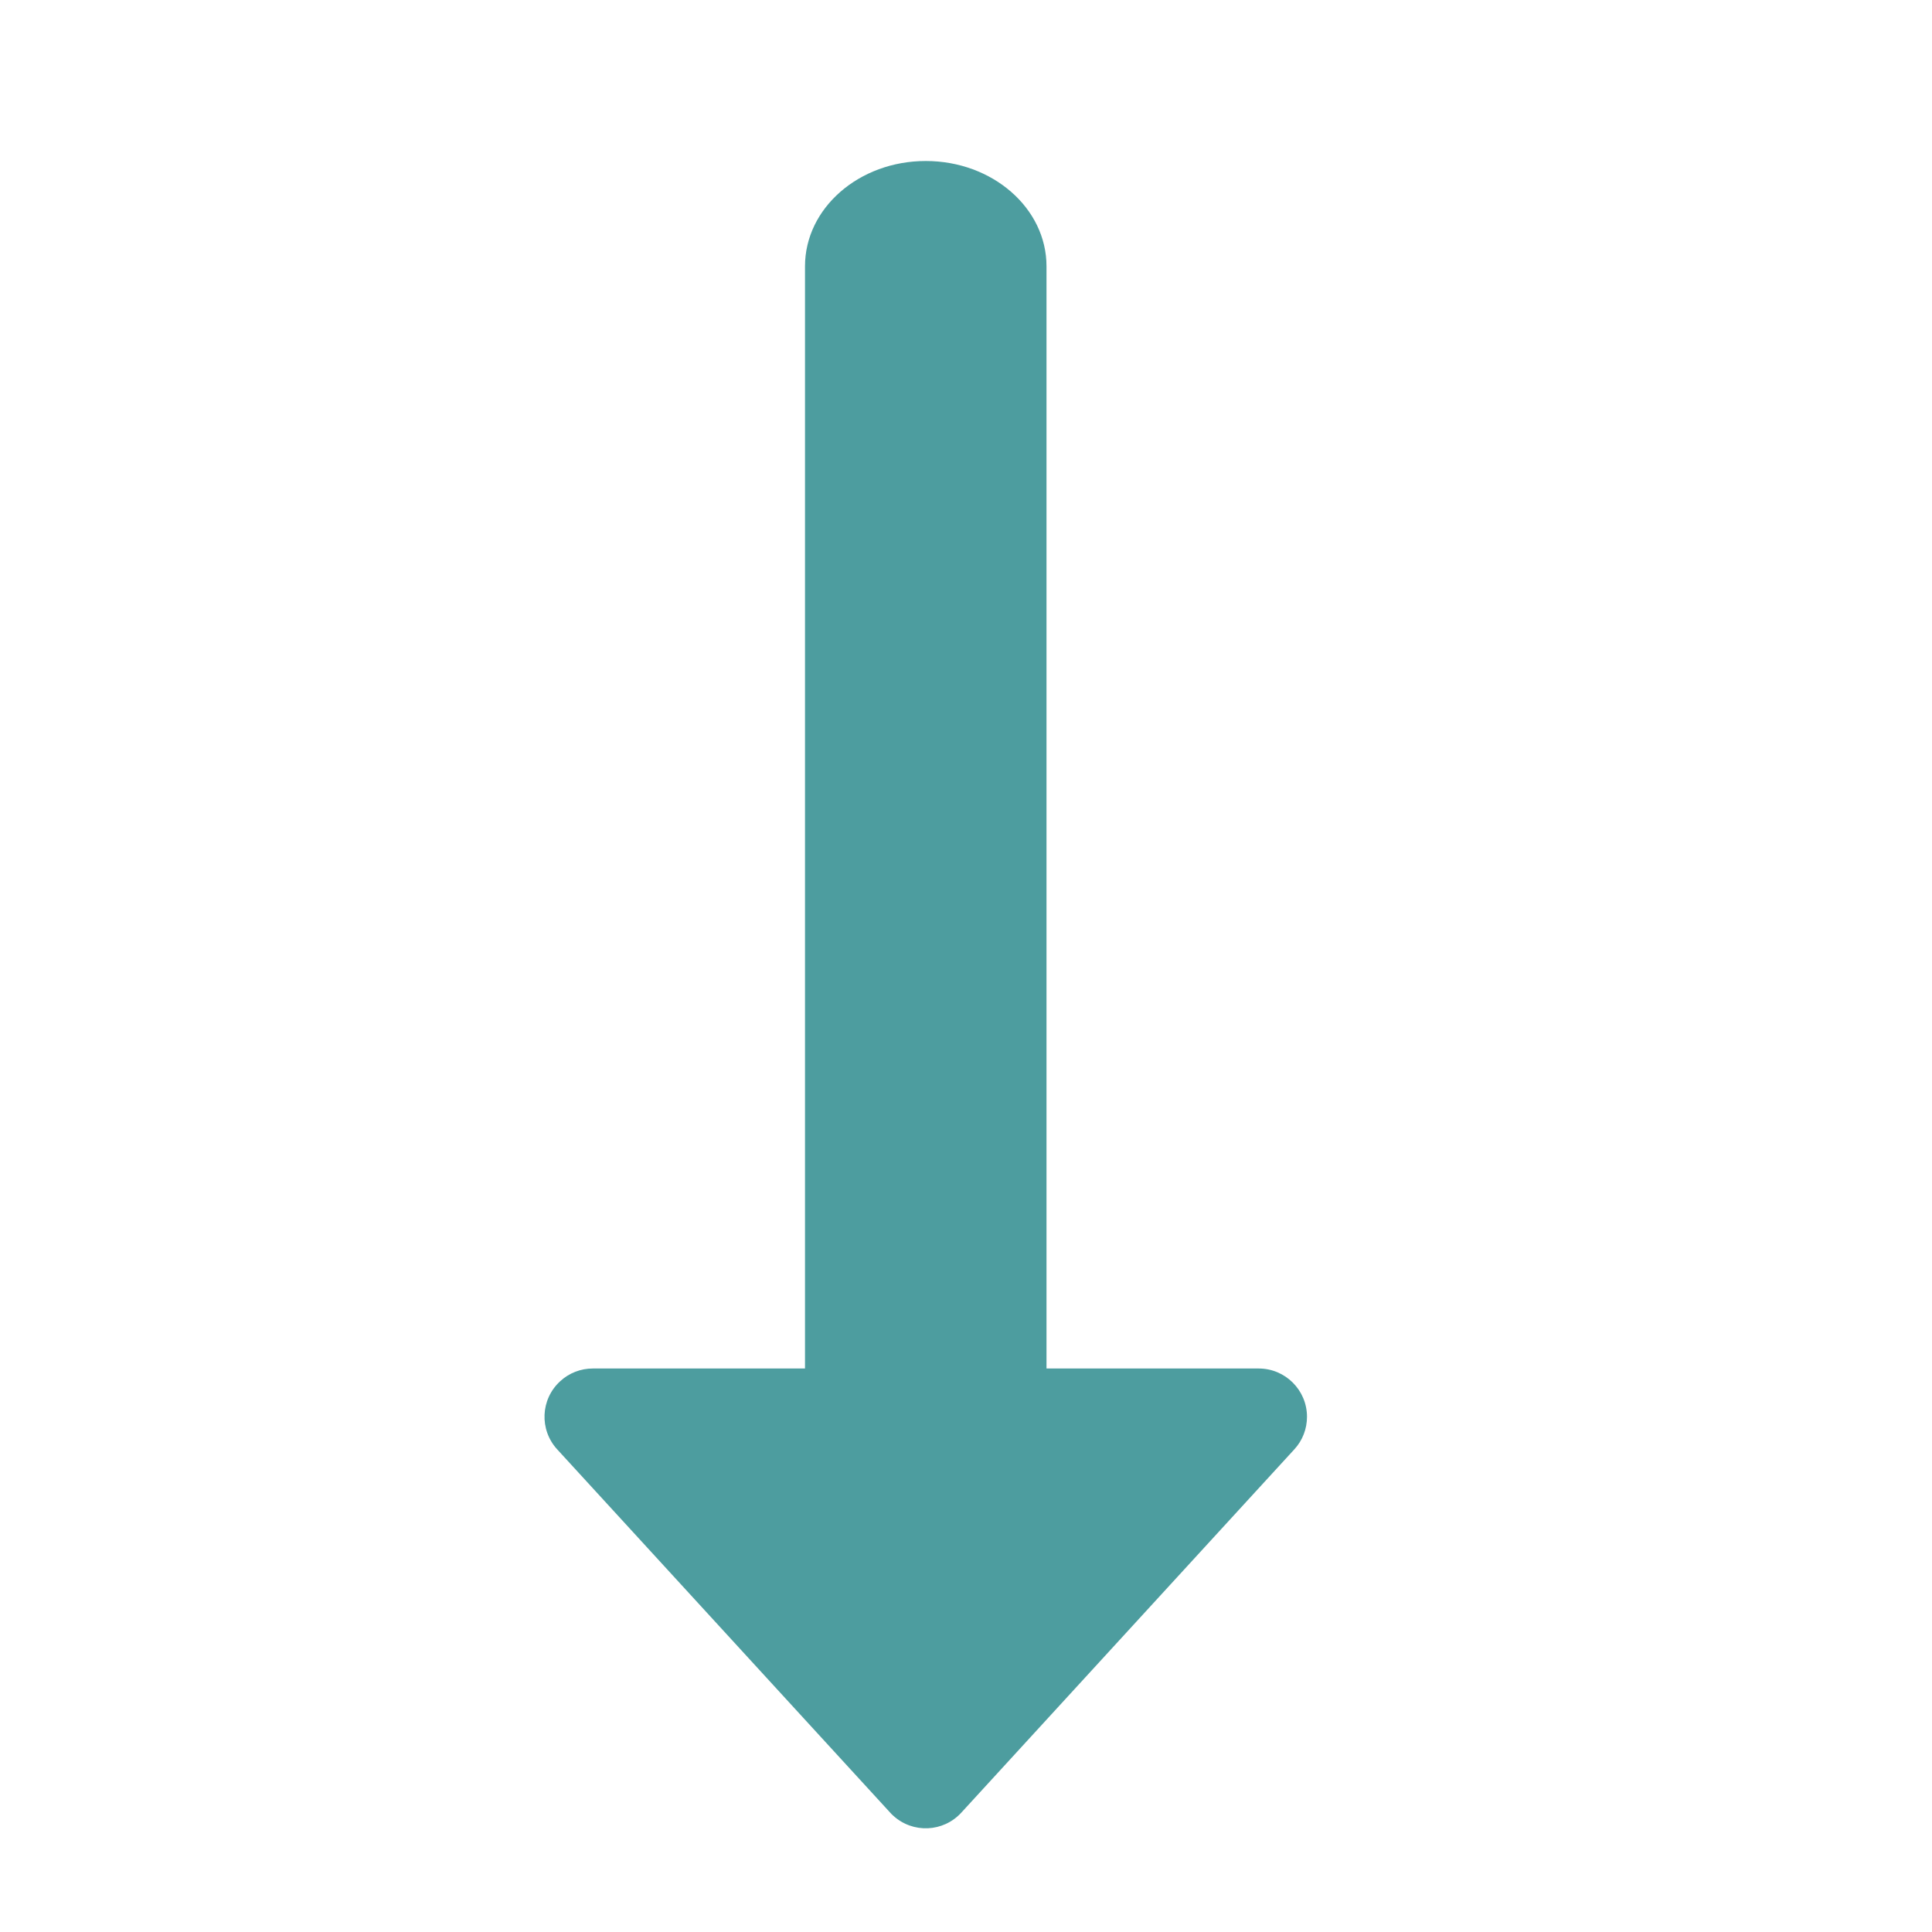
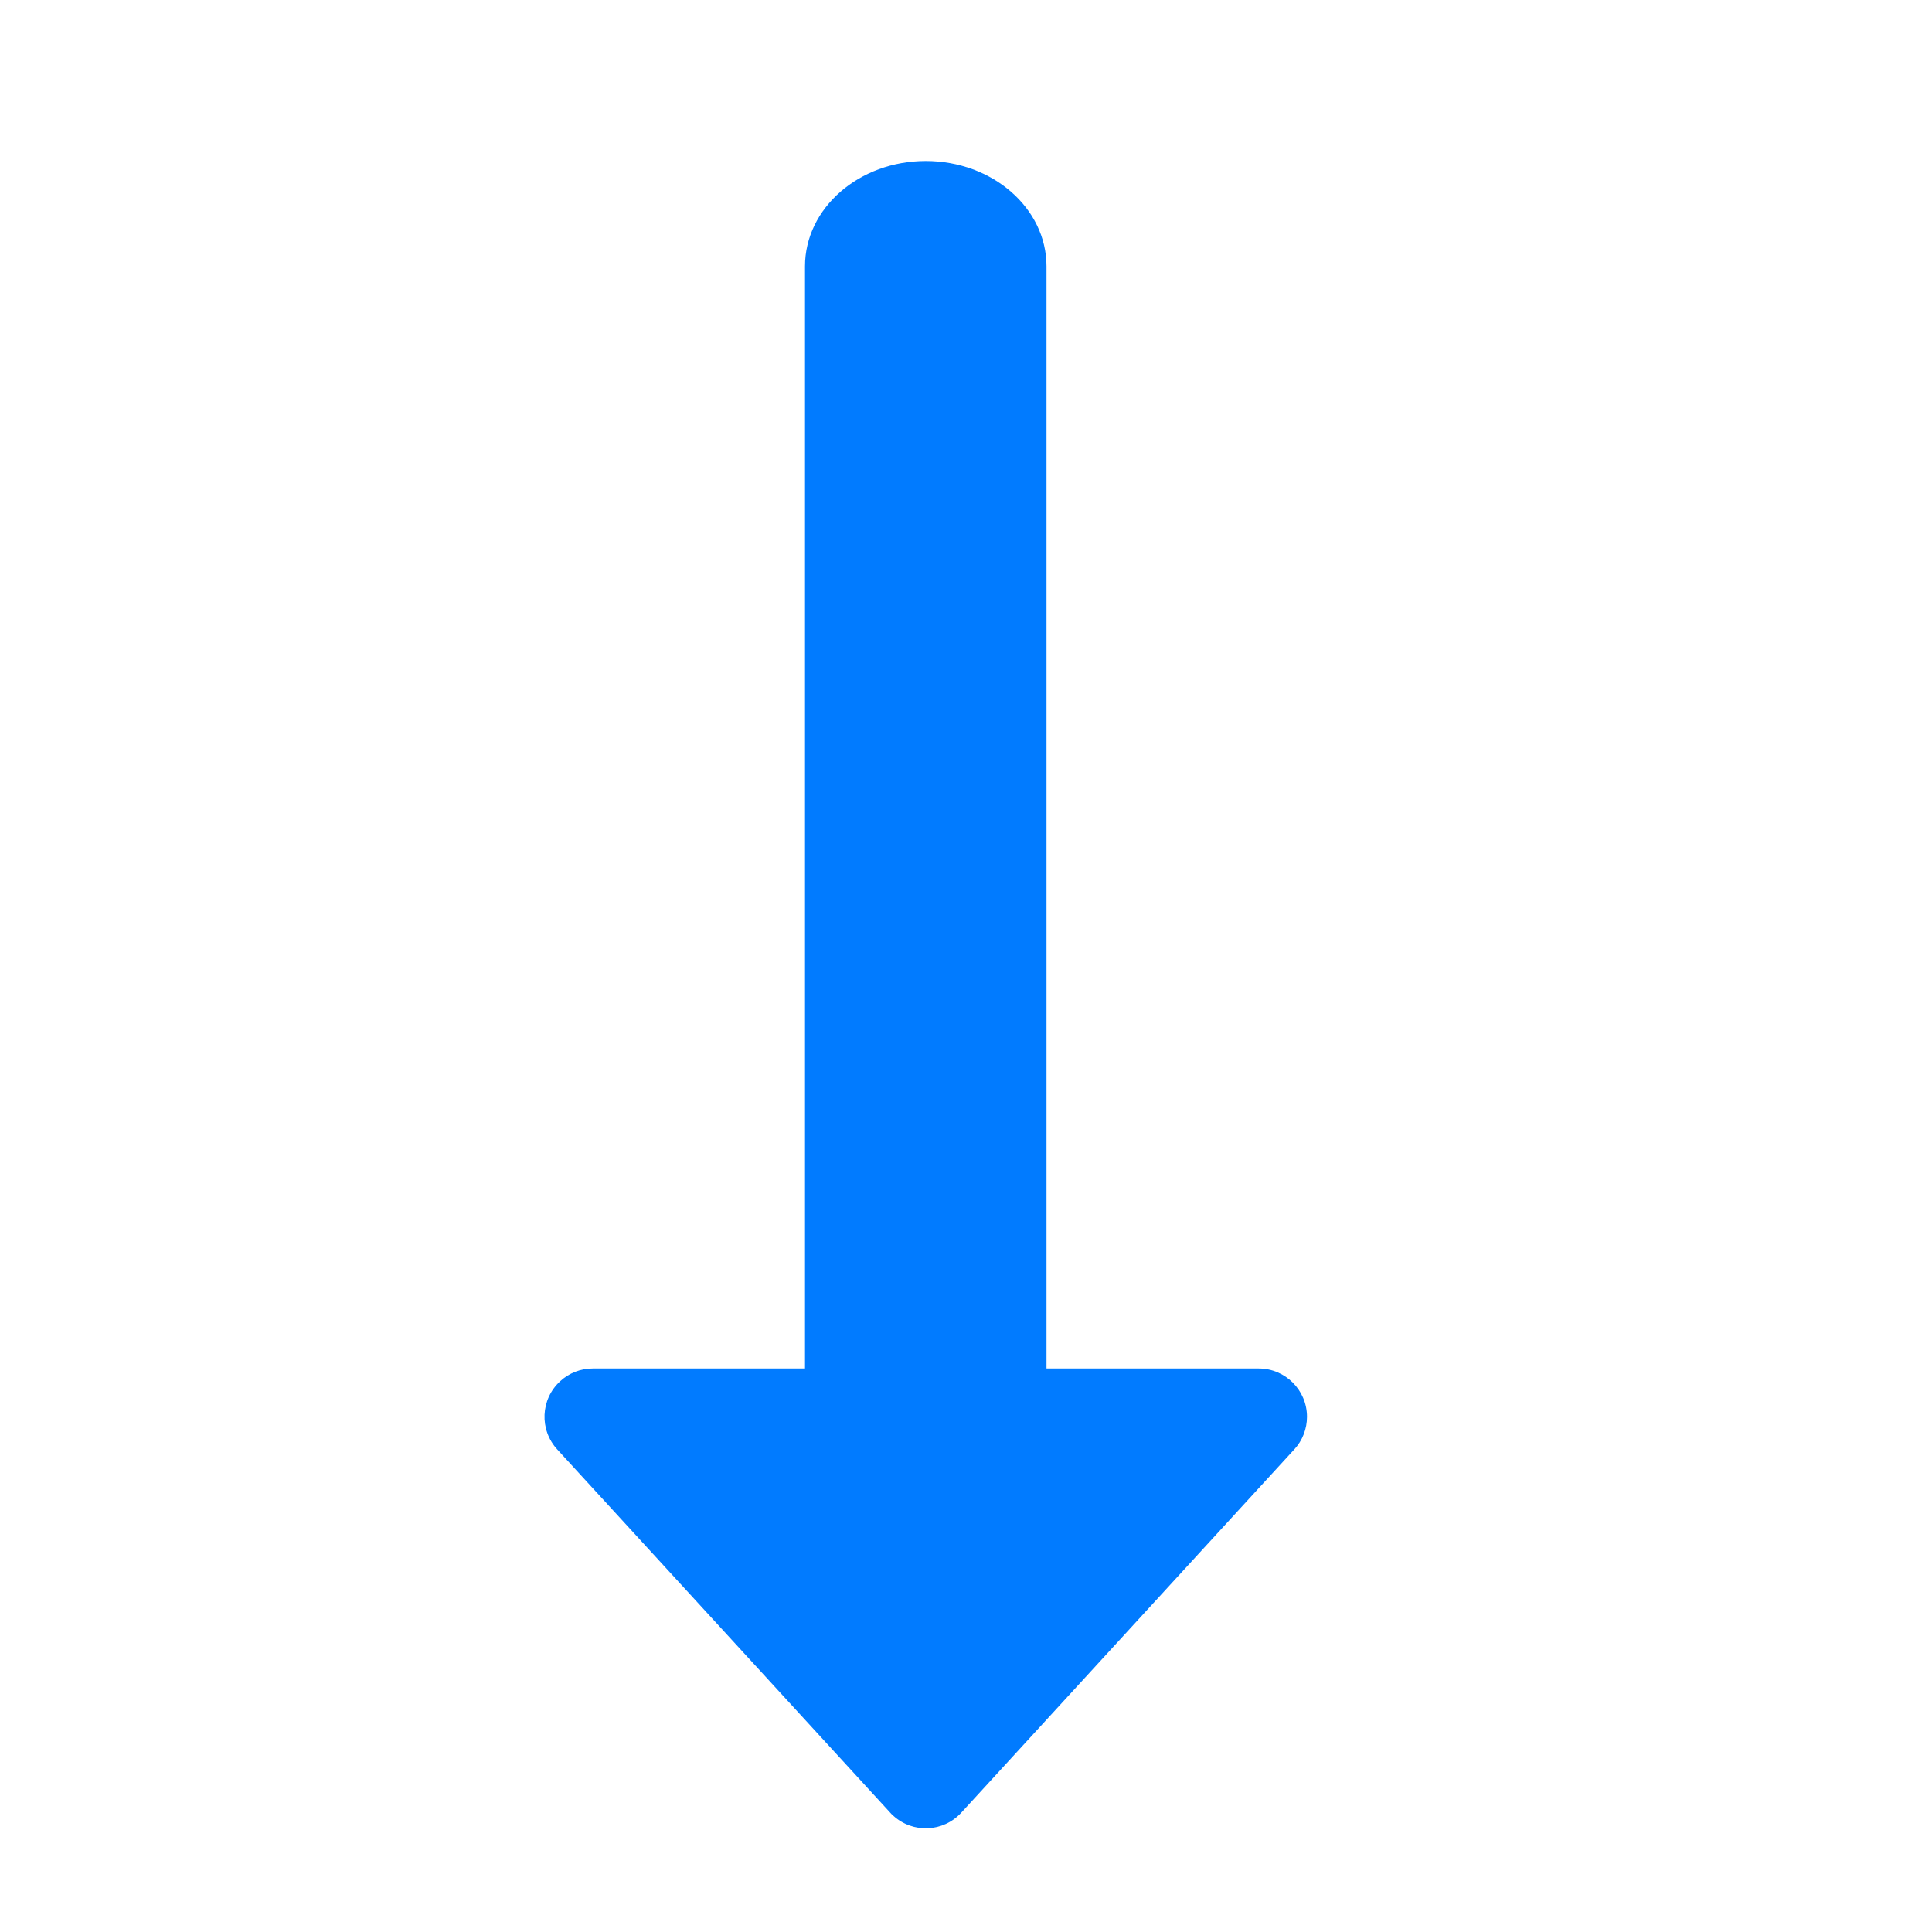
<svg xmlns="http://www.w3.org/2000/svg" width="24px" height="24px" viewBox="0 0 24 24" version="1.1">
  <defs>
    <filter id="filter-1">
      <feColorMatrix in="SourceGraphic" type="matrix" values="0 0 0 0 0.075 0 0 0 0 0.337 0 0 0 0 0.345 0 0 0 1 0" />
    </filter>
  </defs>
  <g id="页面-1" stroke="none" stroke-width="1" fill="none" fill-rule="evenodd">
    <g id="totoro-swap" transform="translate(-1068, -384)">
-       <g id="icon/duihuan" transform="translate(1062, 378)" filter="url(#filter-1)">
+       <g id="icon/duihuan" transform="translate(1062, 378)">
        <g transform="translate(6, 6)">
          <rect id="矩形" x="0" y="0" width="24" height="24" />
-           <path d="M16.6,7.764 C16.75,7.764 16.895,7.82 17.005,7.922 L21.517,12.058 C21.762,12.282 21.778,12.661 21.554,12.905 C21.543,12.918 21.53,12.931 21.517,12.942 L17.005,17.078 C16.761,17.302 16.382,17.286 16.158,17.041 C16.056,16.931 16,16.786 16,16.636 L16,14 L2.308,14 C1.585,14 1,13.328 1,12.5 C1,11.672 1.585,11 2.308,11 L16,11 L16,8.364 C16,8.033 16.269,7.764 16.6,7.764 Z" id="形状结合" fill="#495AFF" transform="translate(11.5, 12.5) rotate(90) translate(-11.5, -12.5) " />
+           <path d="M16.6,7.764 C16.75,7.764 16.895,7.82 17.005,7.922 L21.517,12.058 C21.762,12.282 21.778,12.661 21.554,12.905 C21.543,12.918 21.53,12.931 21.517,12.942 L17.005,17.078 C16.761,17.302 16.382,17.286 16.158,17.041 C16.056,16.931 16,16.786 16,16.636 L16,14 L2.308,14 C1.585,14 1,13.328 1,12.5 C1,11.672 1.585,11 2.308,11 L16,11 L16,8.364 C16,8.033 16.269,7.764 16.6,7.764 Z" id="形状结合" fill="#017BFF" transform="translate(11.5, 12.5) rotate(90) translate(-11.5, -12.5) " />
        </g>
      </g>
    </g>
  </g>
</svg>
